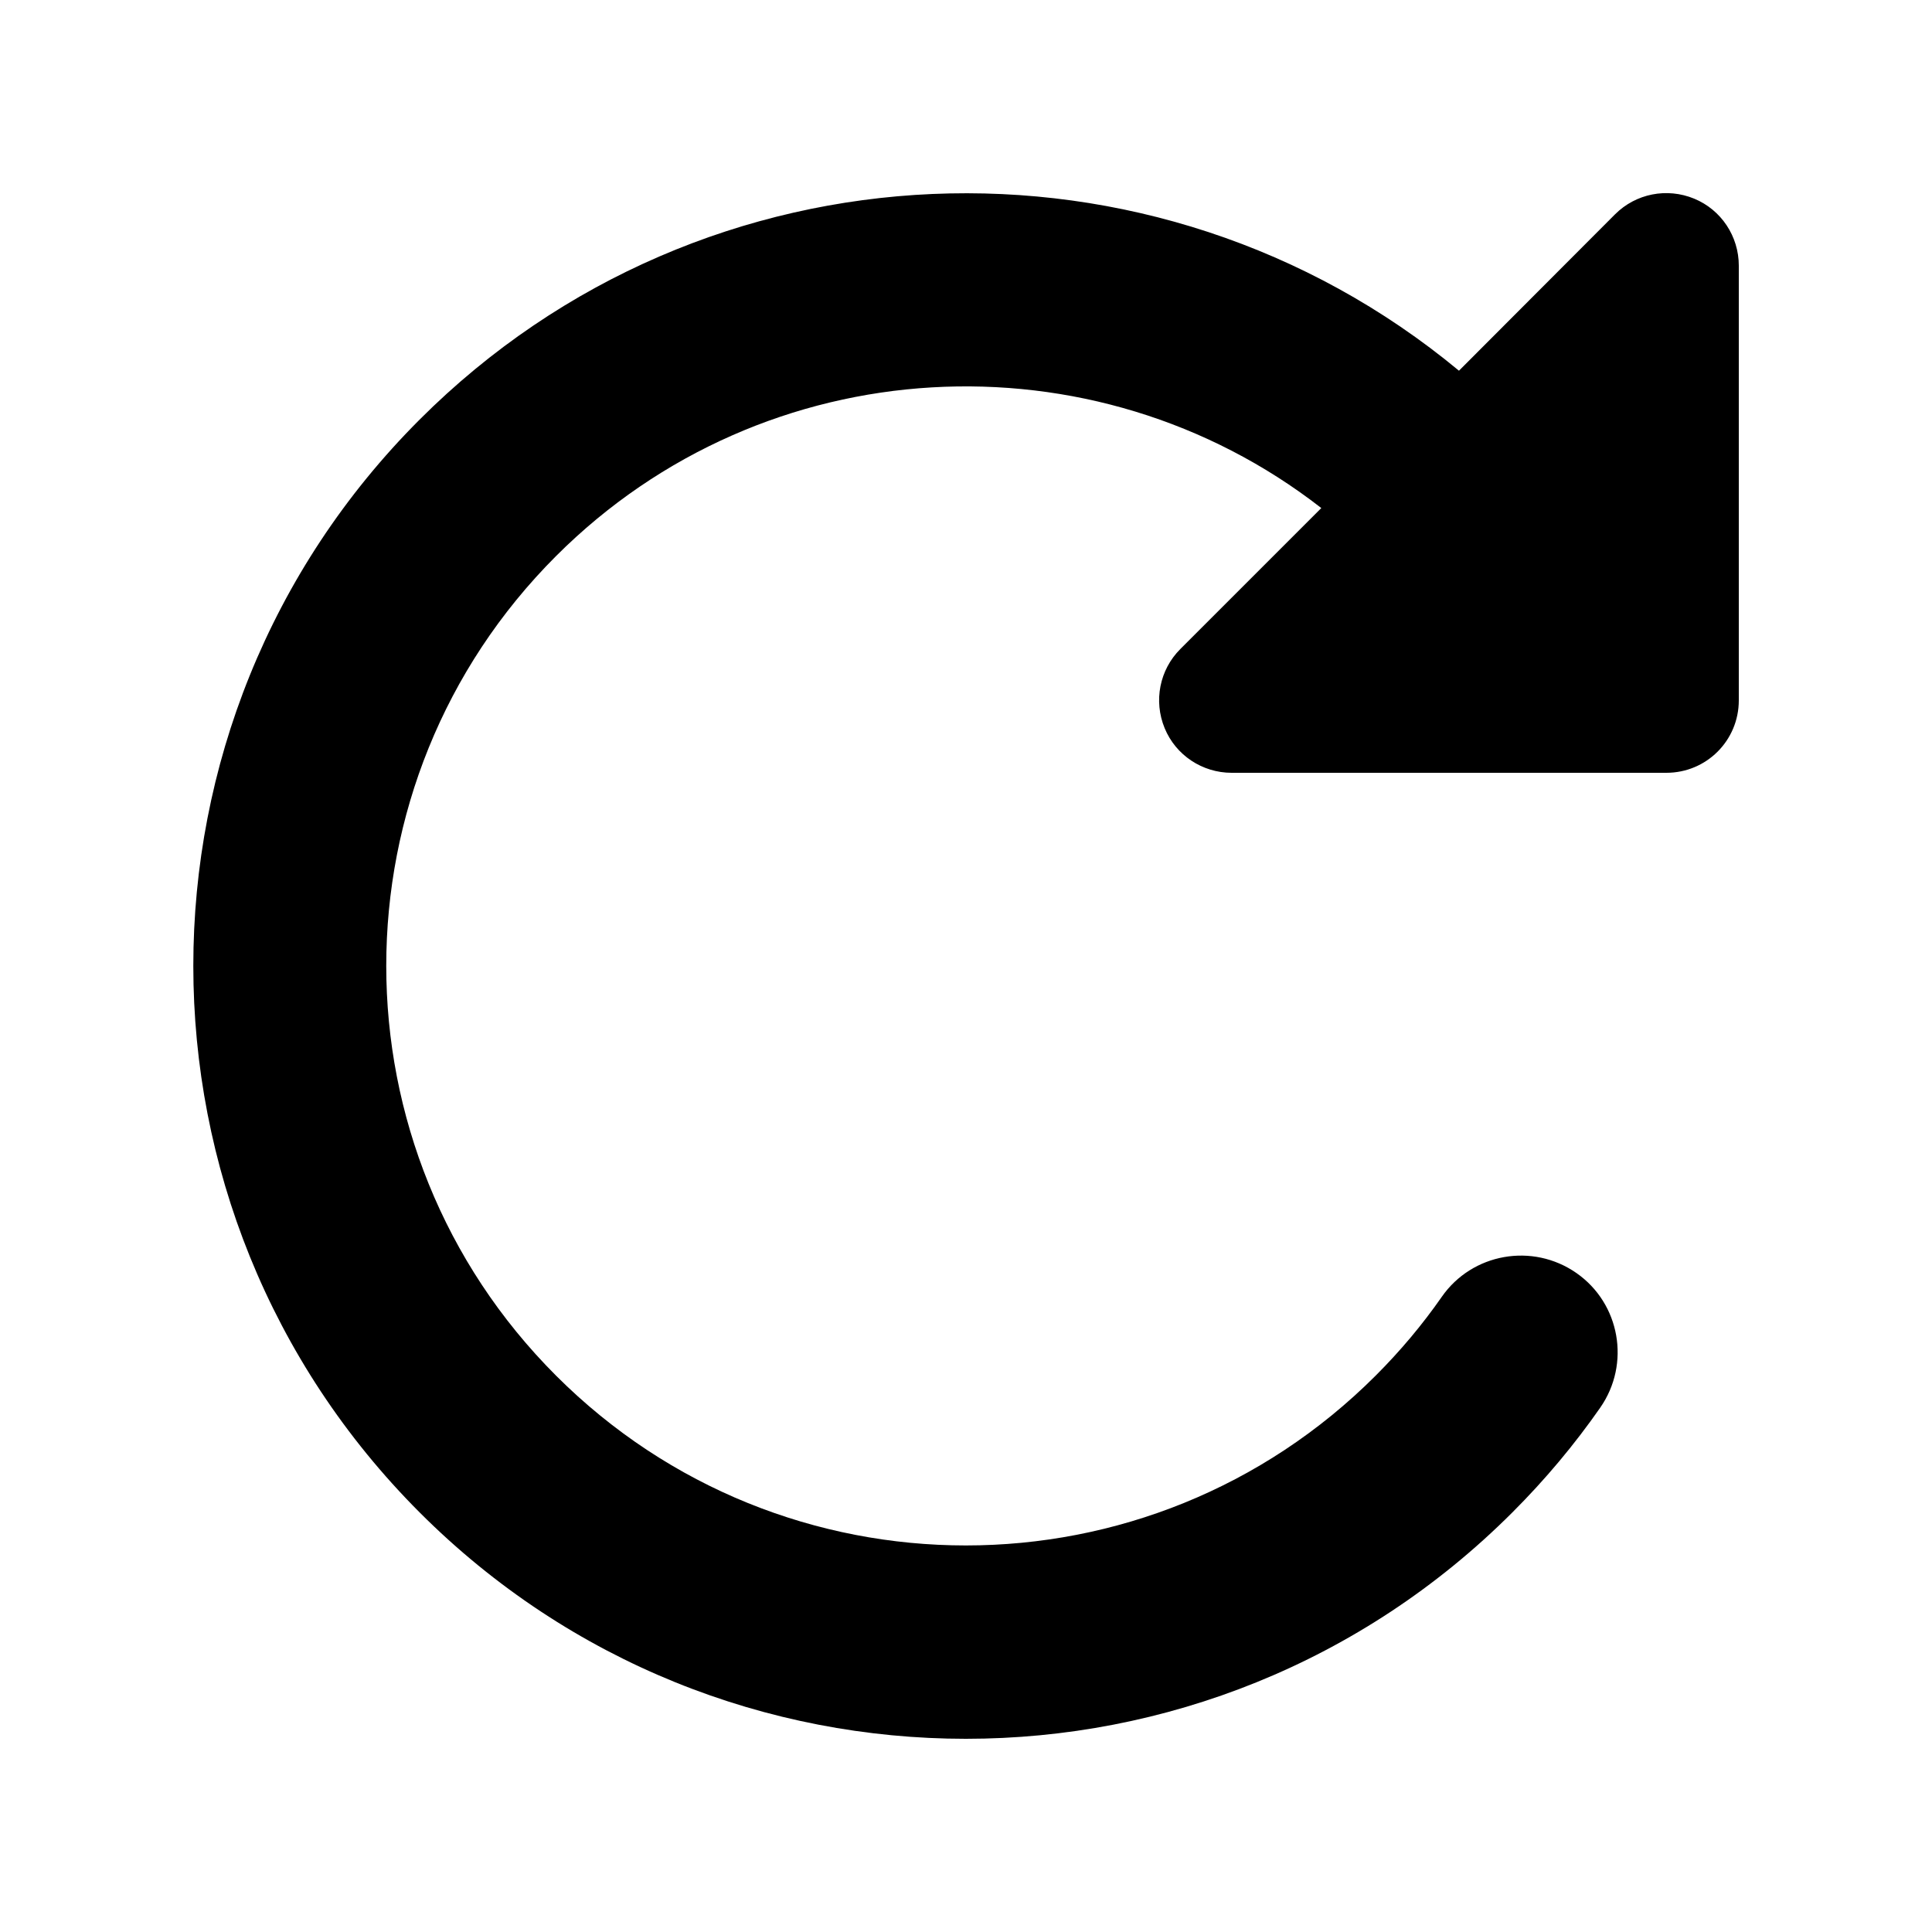
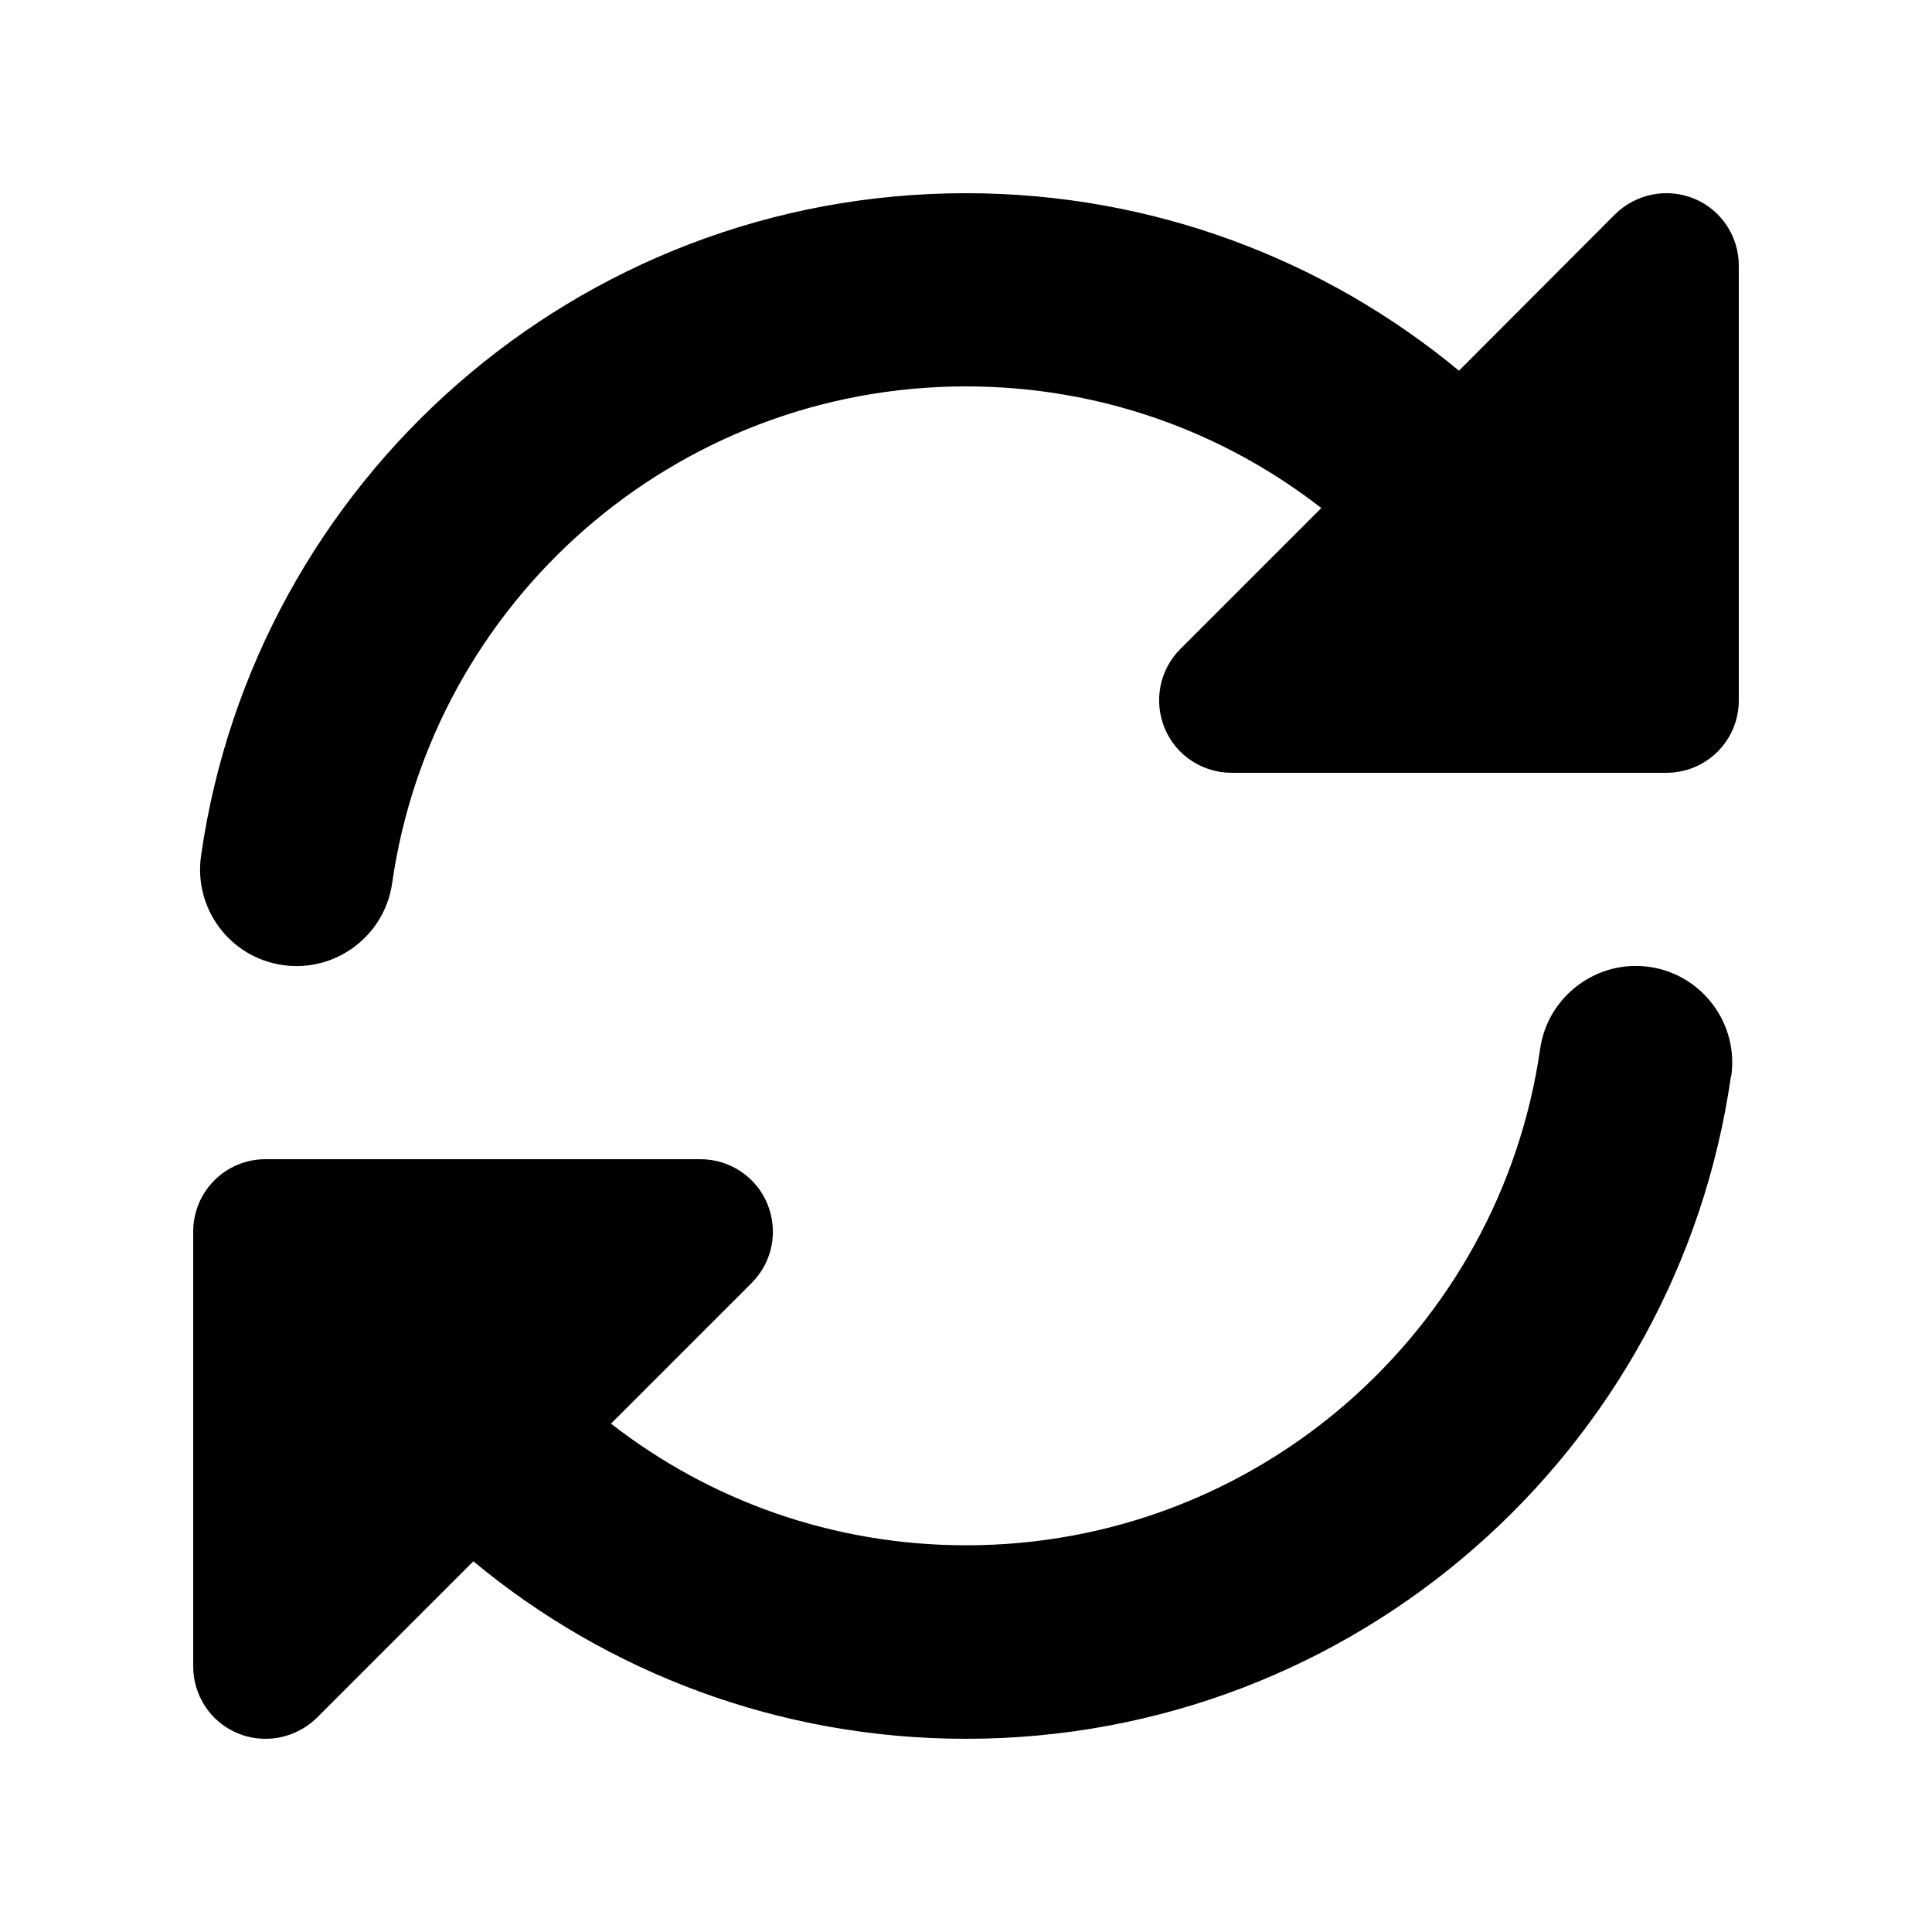
<svg xmlns="http://www.w3.org/2000/svg" viewBox="0 0 640 640">
-   <path fill="currentColor" d="M552 256L408 256C398.3 256 389.5 250.2 385.8 241.2C382.1 232.2 384.1 221.9 391 215L437.7 168.3C362.4 109.7 253.4 115 184.2 184.2C109.2 259.2 109.2 380.7 184.2 455.7C259.2 530.7 380.7 530.7 455.7 455.7C463.9 447.5 471.2 438.8 477.6 429.6C487.7 415.1 507.7 411.6 522.2 421.7C536.7 431.8 540.2 451.8 530.1 466.3C521.6 478.5 511.9 490.1 501 501C401 601 238.9 601 139 501C39.1 401 39 239 139 139C233.3 44.7 382.7 39.4 483.3 122.8L535 71C541.9 64.1 552.2 62.1 561.2 65.8C570.2 69.5 576 78.3 576 88L576 232C576 245.3 565.3 256 552 256z" />
+   <path fill="currentColor" d="M544.1 256L552 256C565.3 256 576 245.3 576 232L576 88C576 78.3 570.2 69.5 561.2 65.8C552.2 62.1 541.9 64.2 535 71L483.3 122.8C439 86.1 382 64 320 64C191 64 84.3 159.4 66.6 283.5C64.1 301 76.2 317.2 93.7 319.7C111.2 322.2 127.4 310 129.9 292.6C143.2 199.5 223.3 128 320 128C364.4 128 405.2 143 437.7 168.3L391 215C384.1 221.9 382.1 232.2 385.8 241.2C389.5 250.2 398.3 256 408 256L544.1 256zM573.5 356.5C576 339 563.8 322.8 546.4 320.3C529 317.8 512.7 330 510.2 347.4C496.9 440.4 416.8 511.9 320.1 511.9C275.7 511.9 234.9 496.9 202.4 471.6L249 425C255.9 418.1 257.9 407.8 254.2 398.8C250.5 389.8 241.7 384 232 384L88 384C74.7 384 64 394.7 64 408L64 552C64 561.7 69.8 570.5 78.8 574.2C87.8 577.9 98.1 575.8 105 569L156.8 517.2C201 553.9 258 576 320 576C449 576 555.7 480.6 573.4 356.5z" />
</svg>
